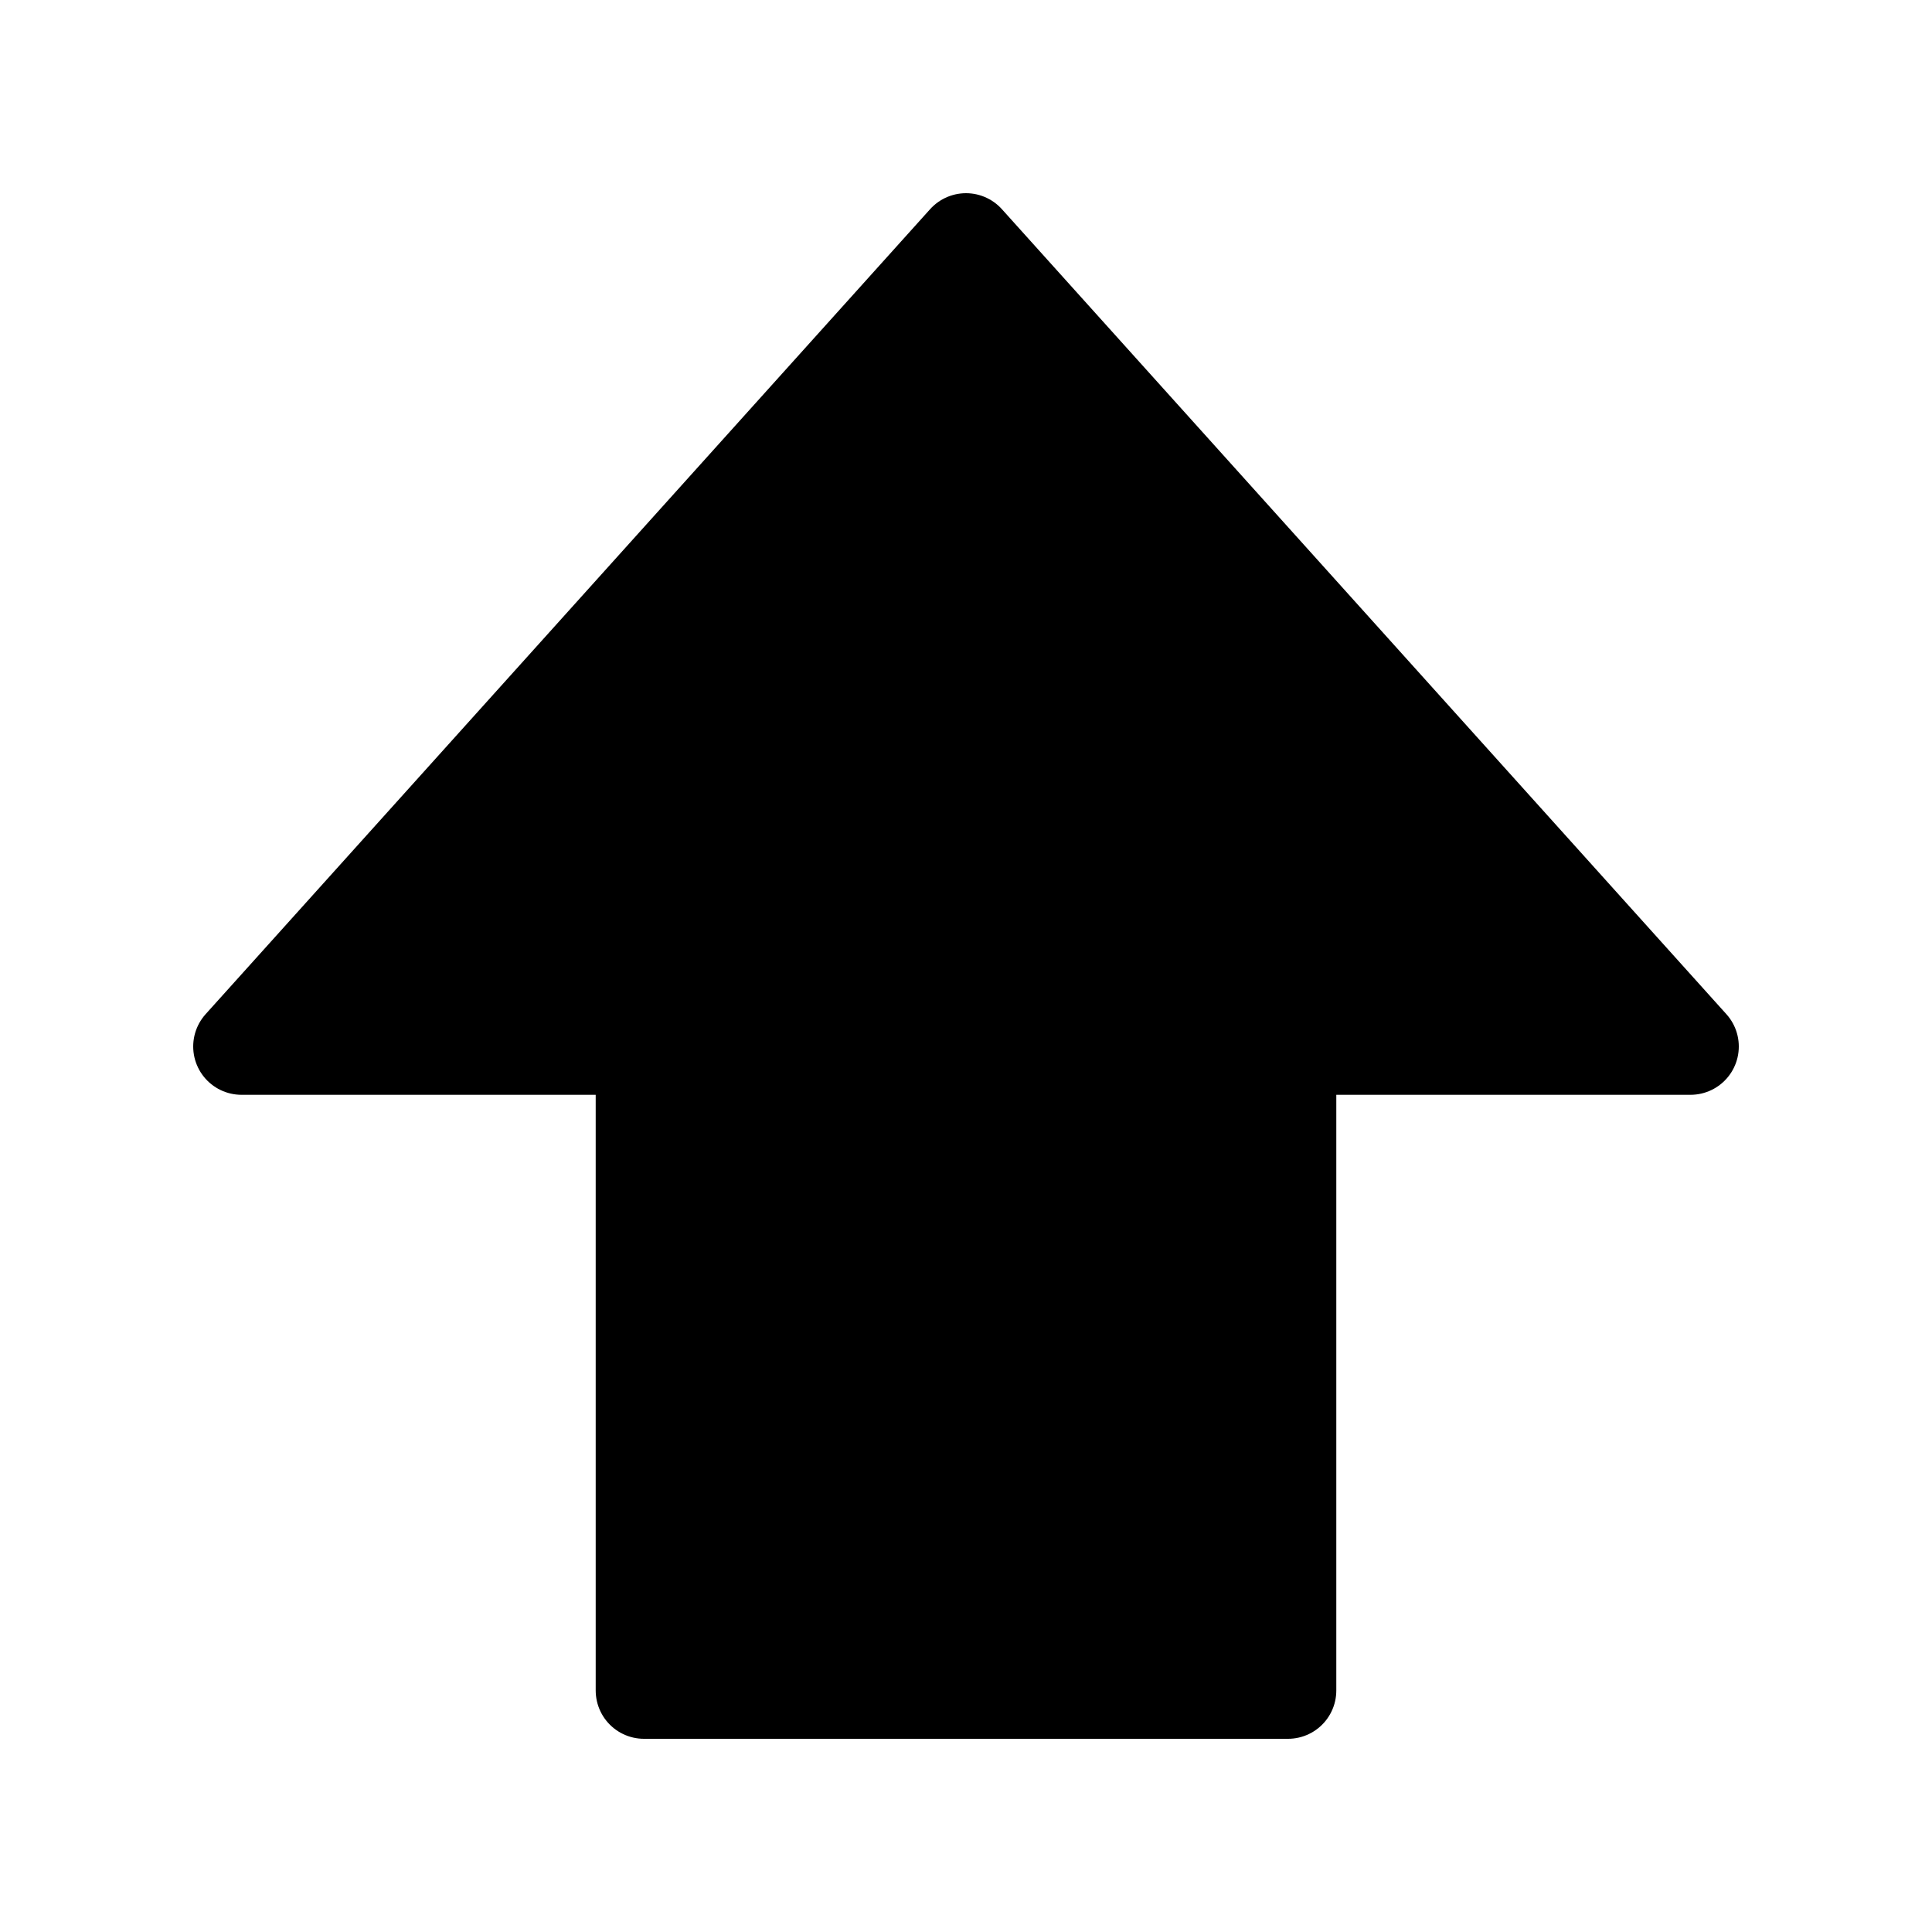
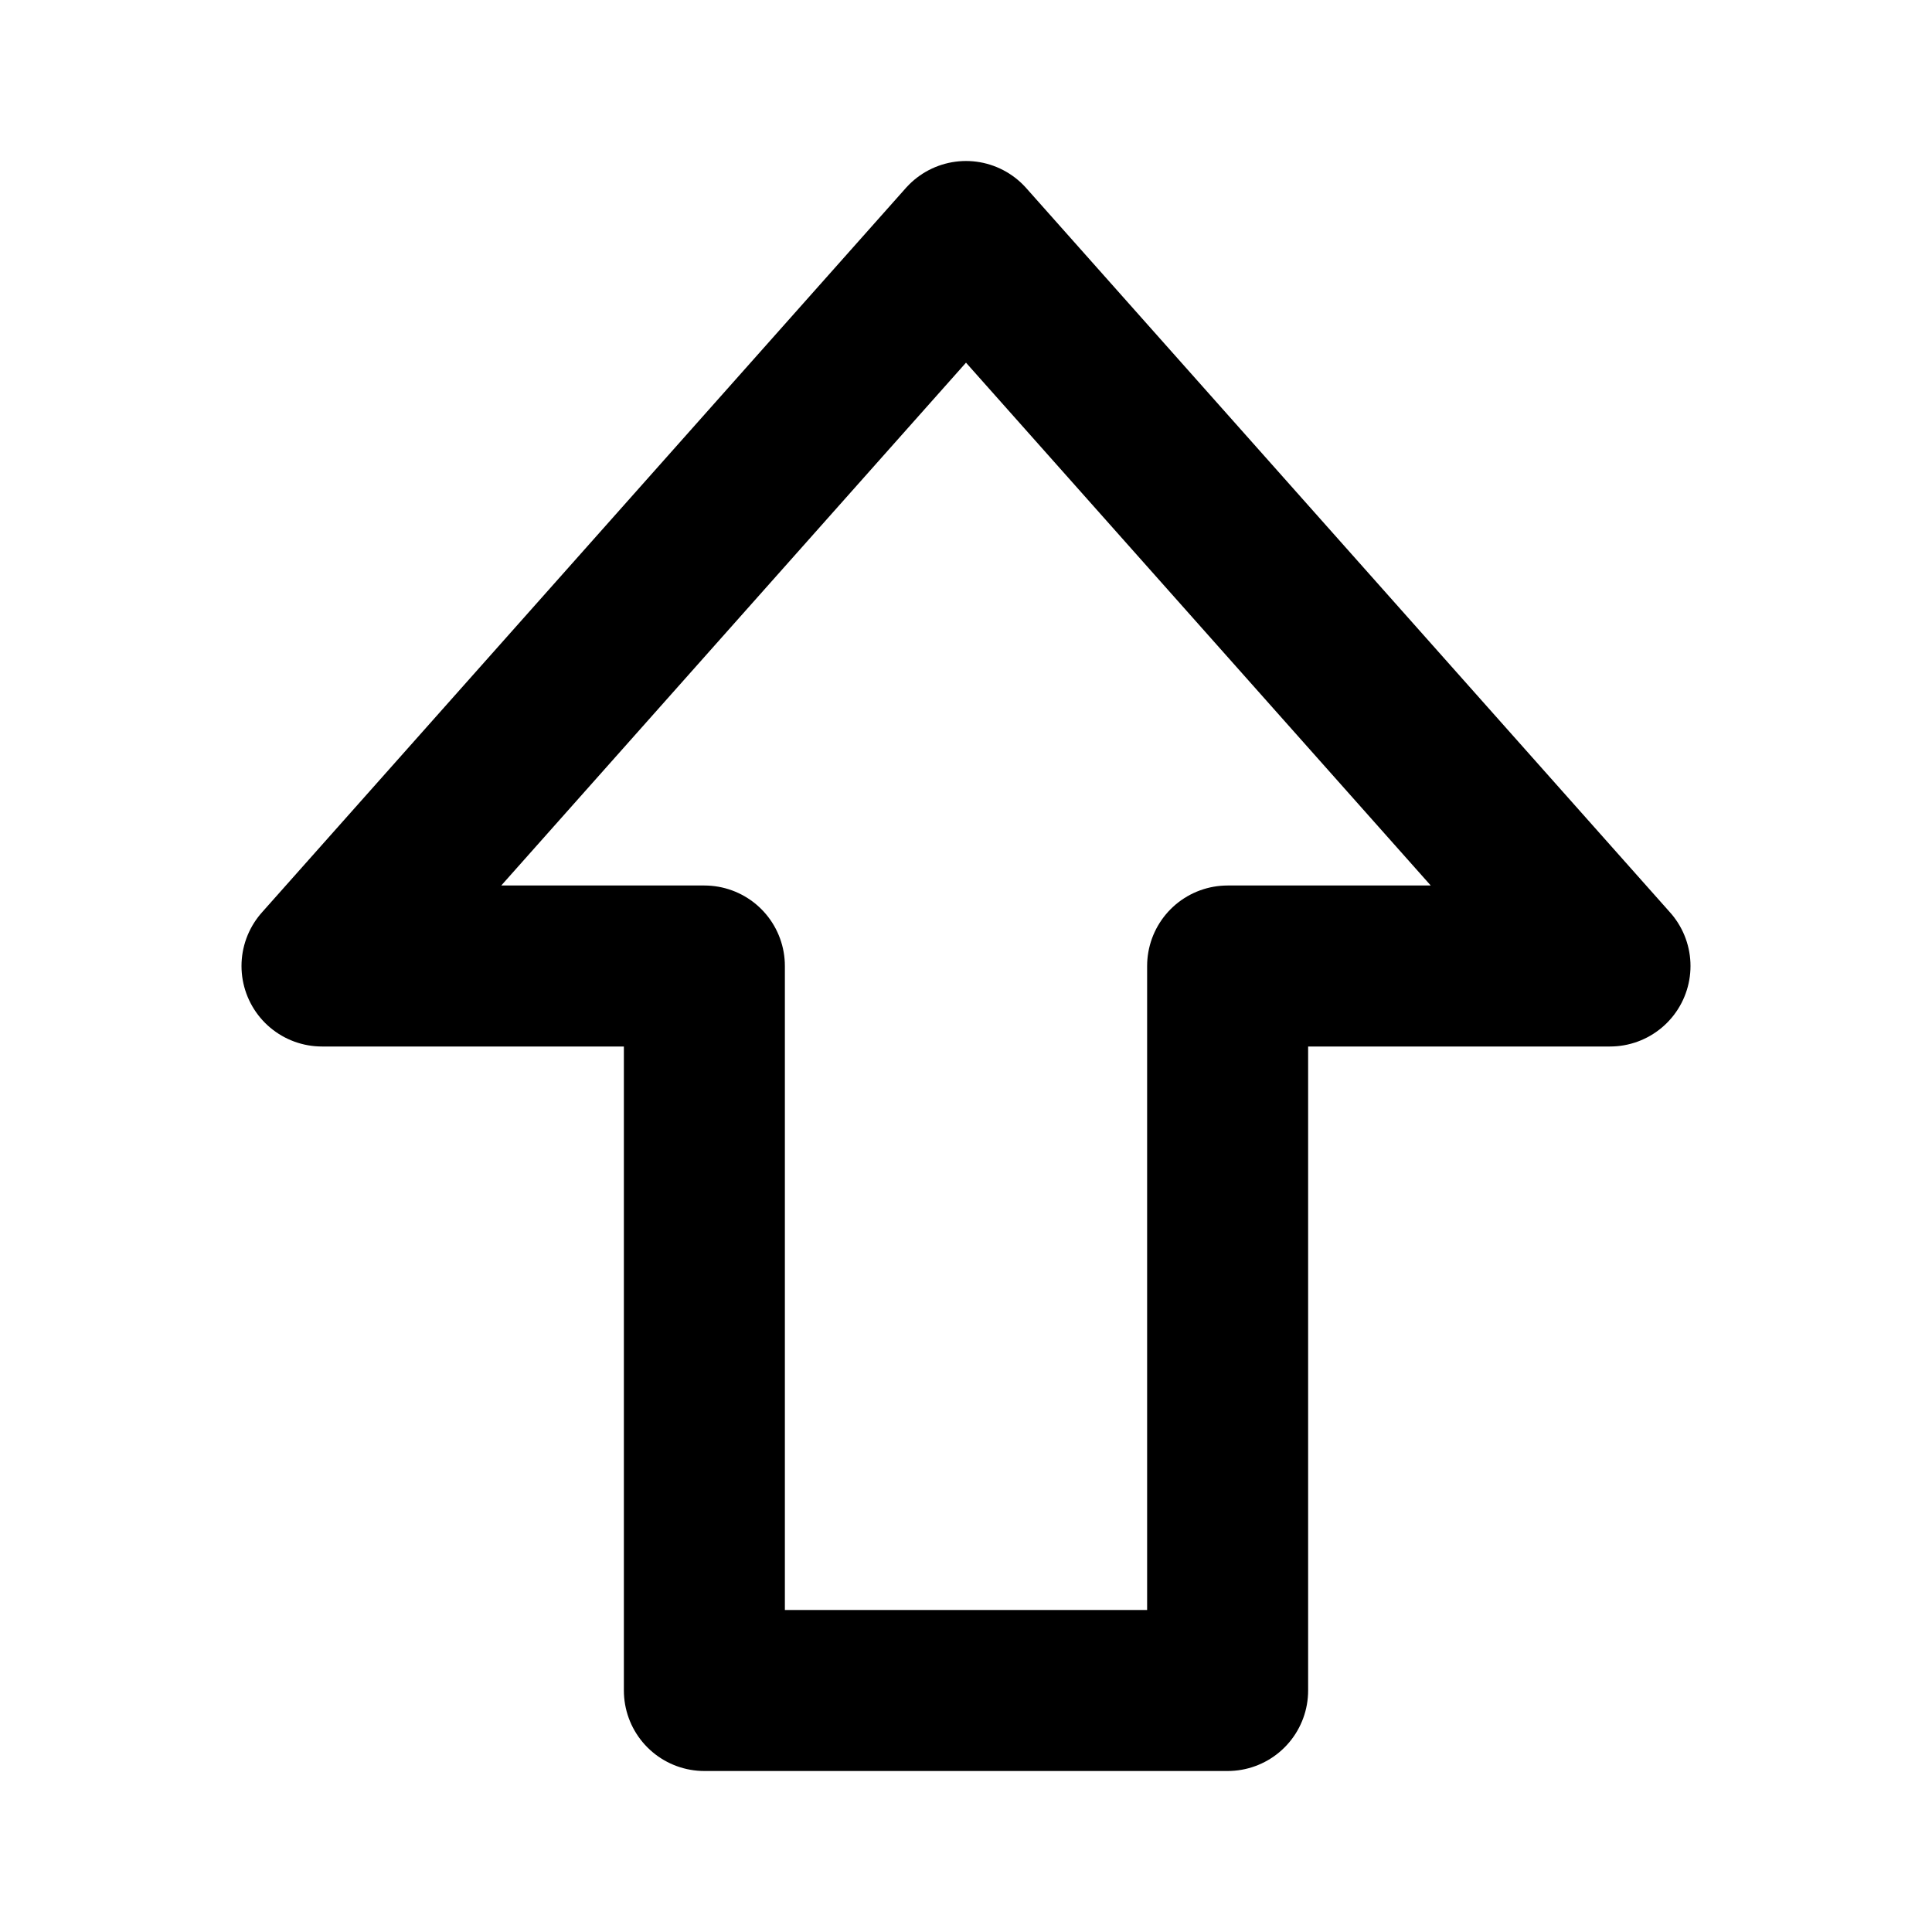
<svg xmlns="http://www.w3.org/2000/svg" width="24" height="24" viewBox="0 0 24 24">
-   <path d="M8 21V13H3L12 3l9 10h-5v8Z" fill="#000" stroke="#000" stroke-width="1.2" stroke-linejoin="round" />
+   <path d="m12 3-8 9h4.75v9h6.5v-9H20Z" fill="none" stroke="#000" stroke-width="2" stroke-linecap="round" stroke-linejoin="round" />
</svg>
